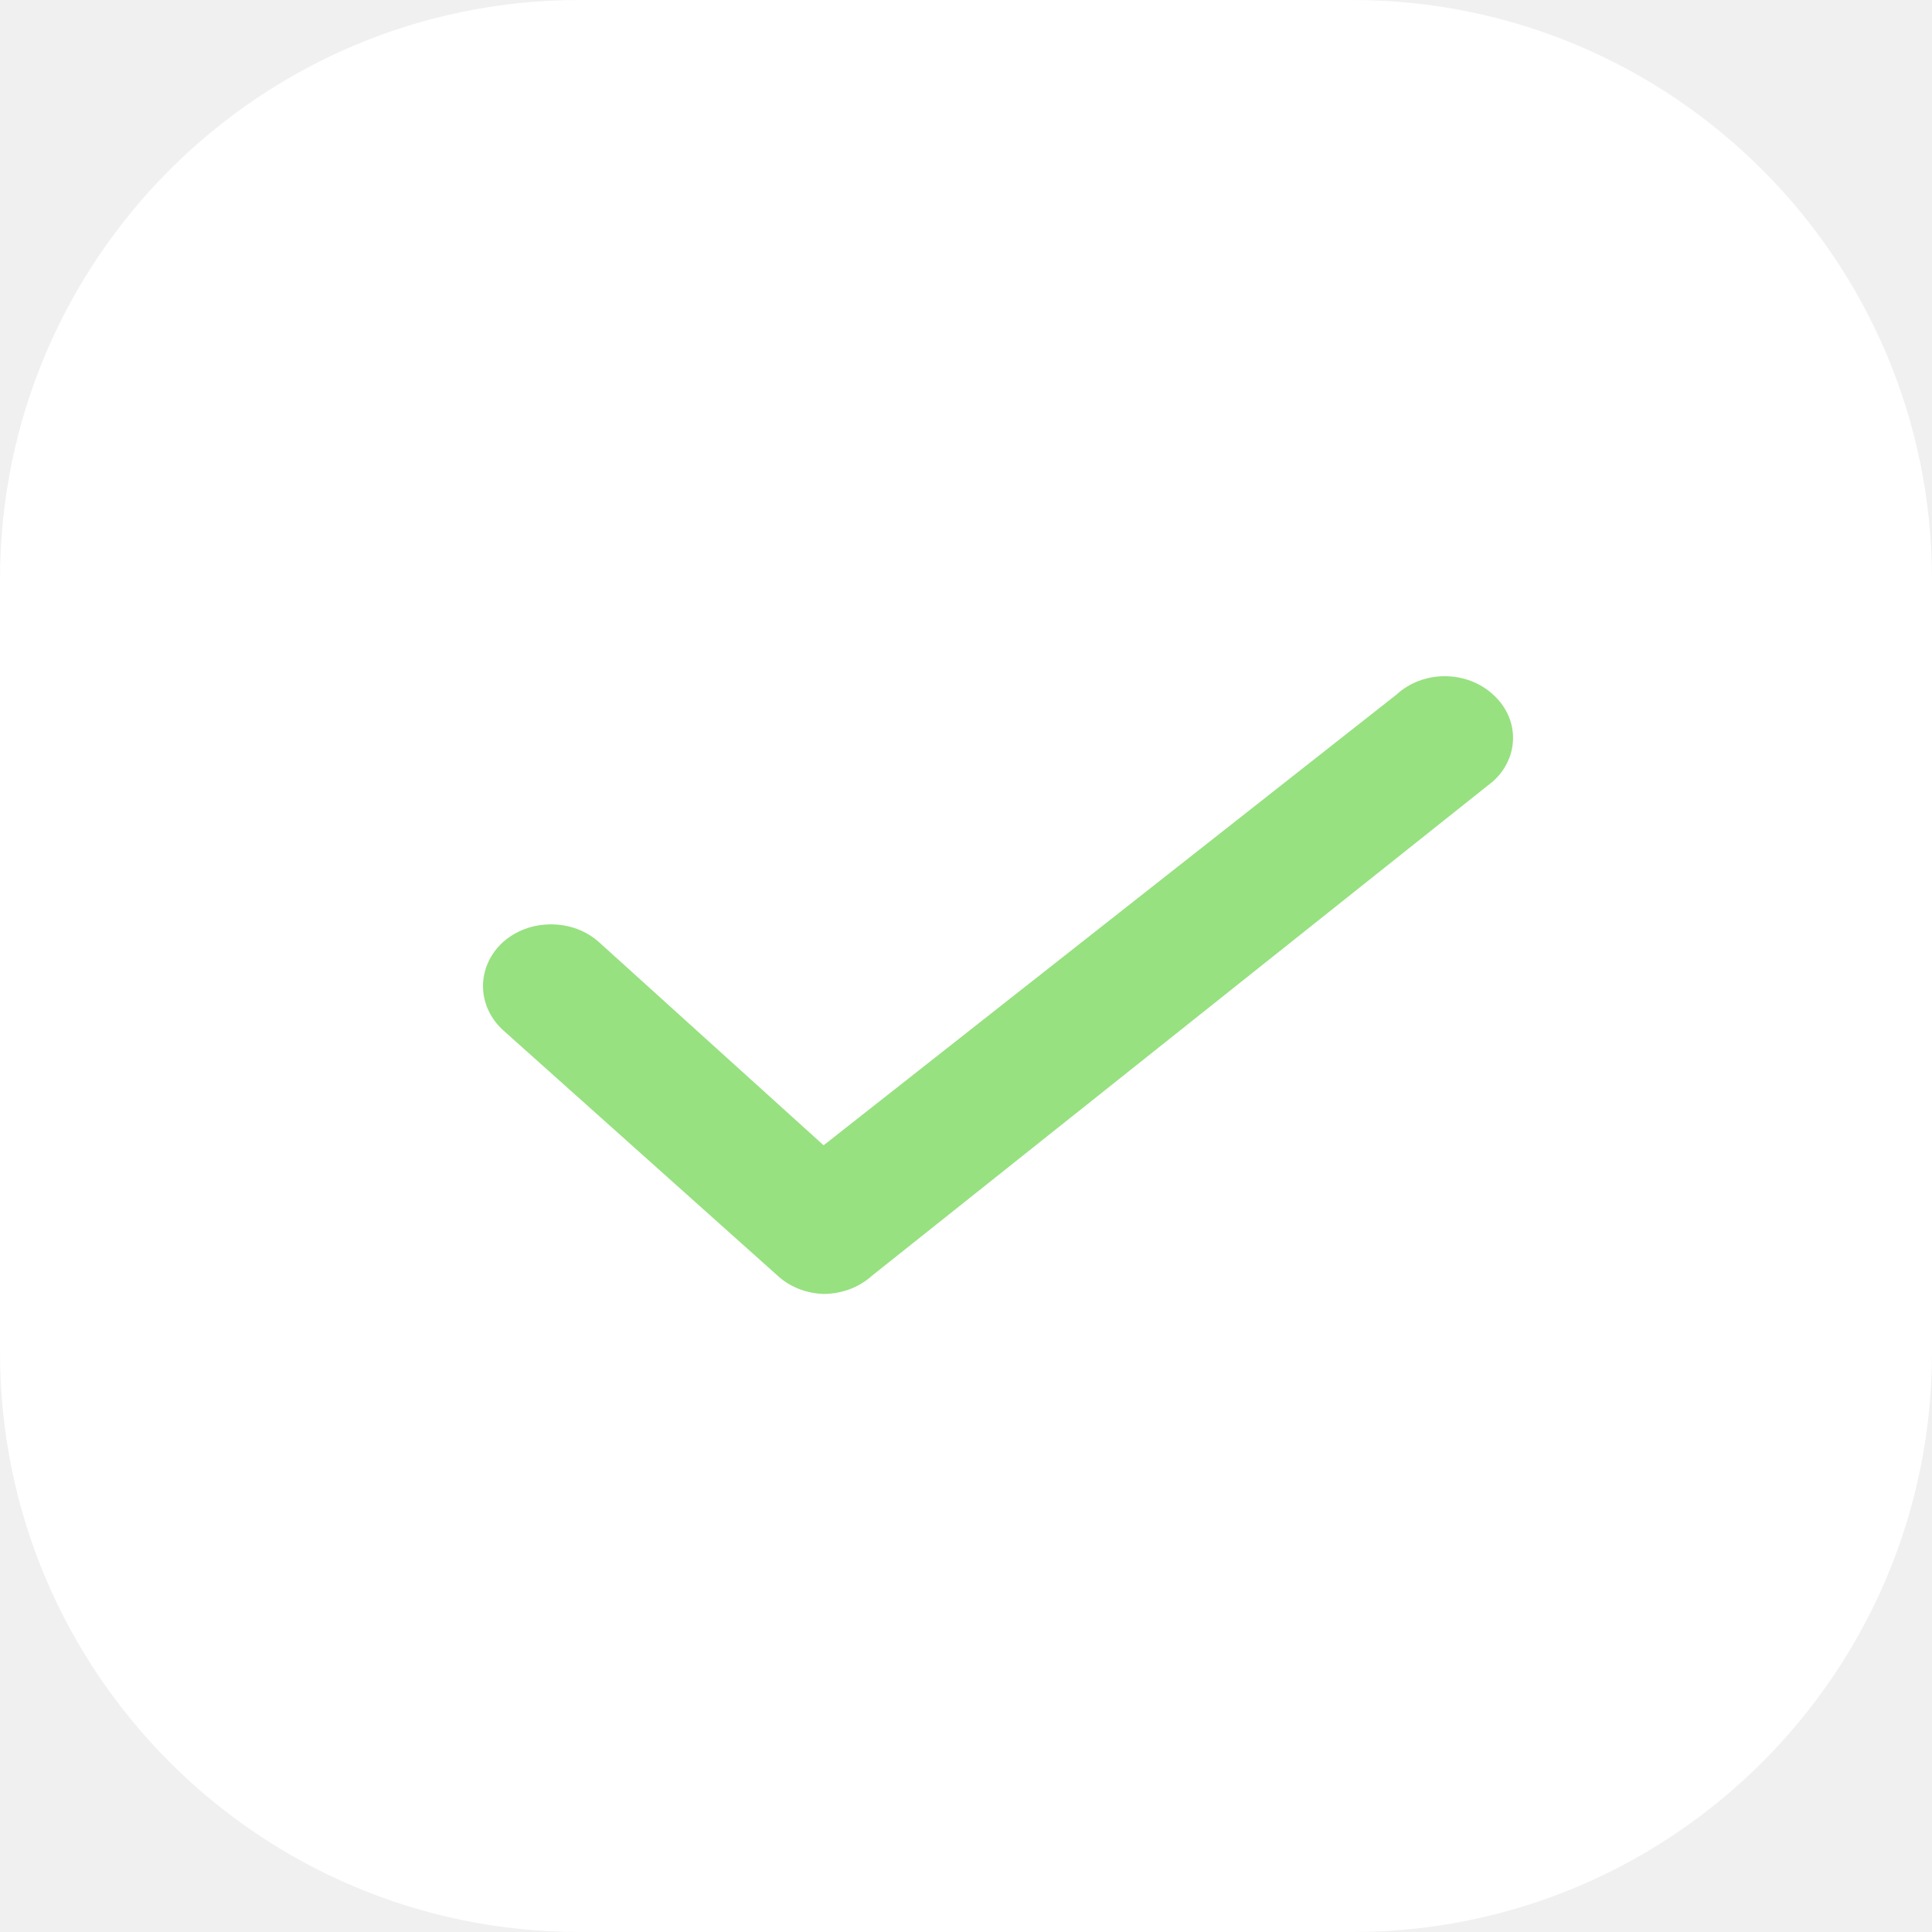
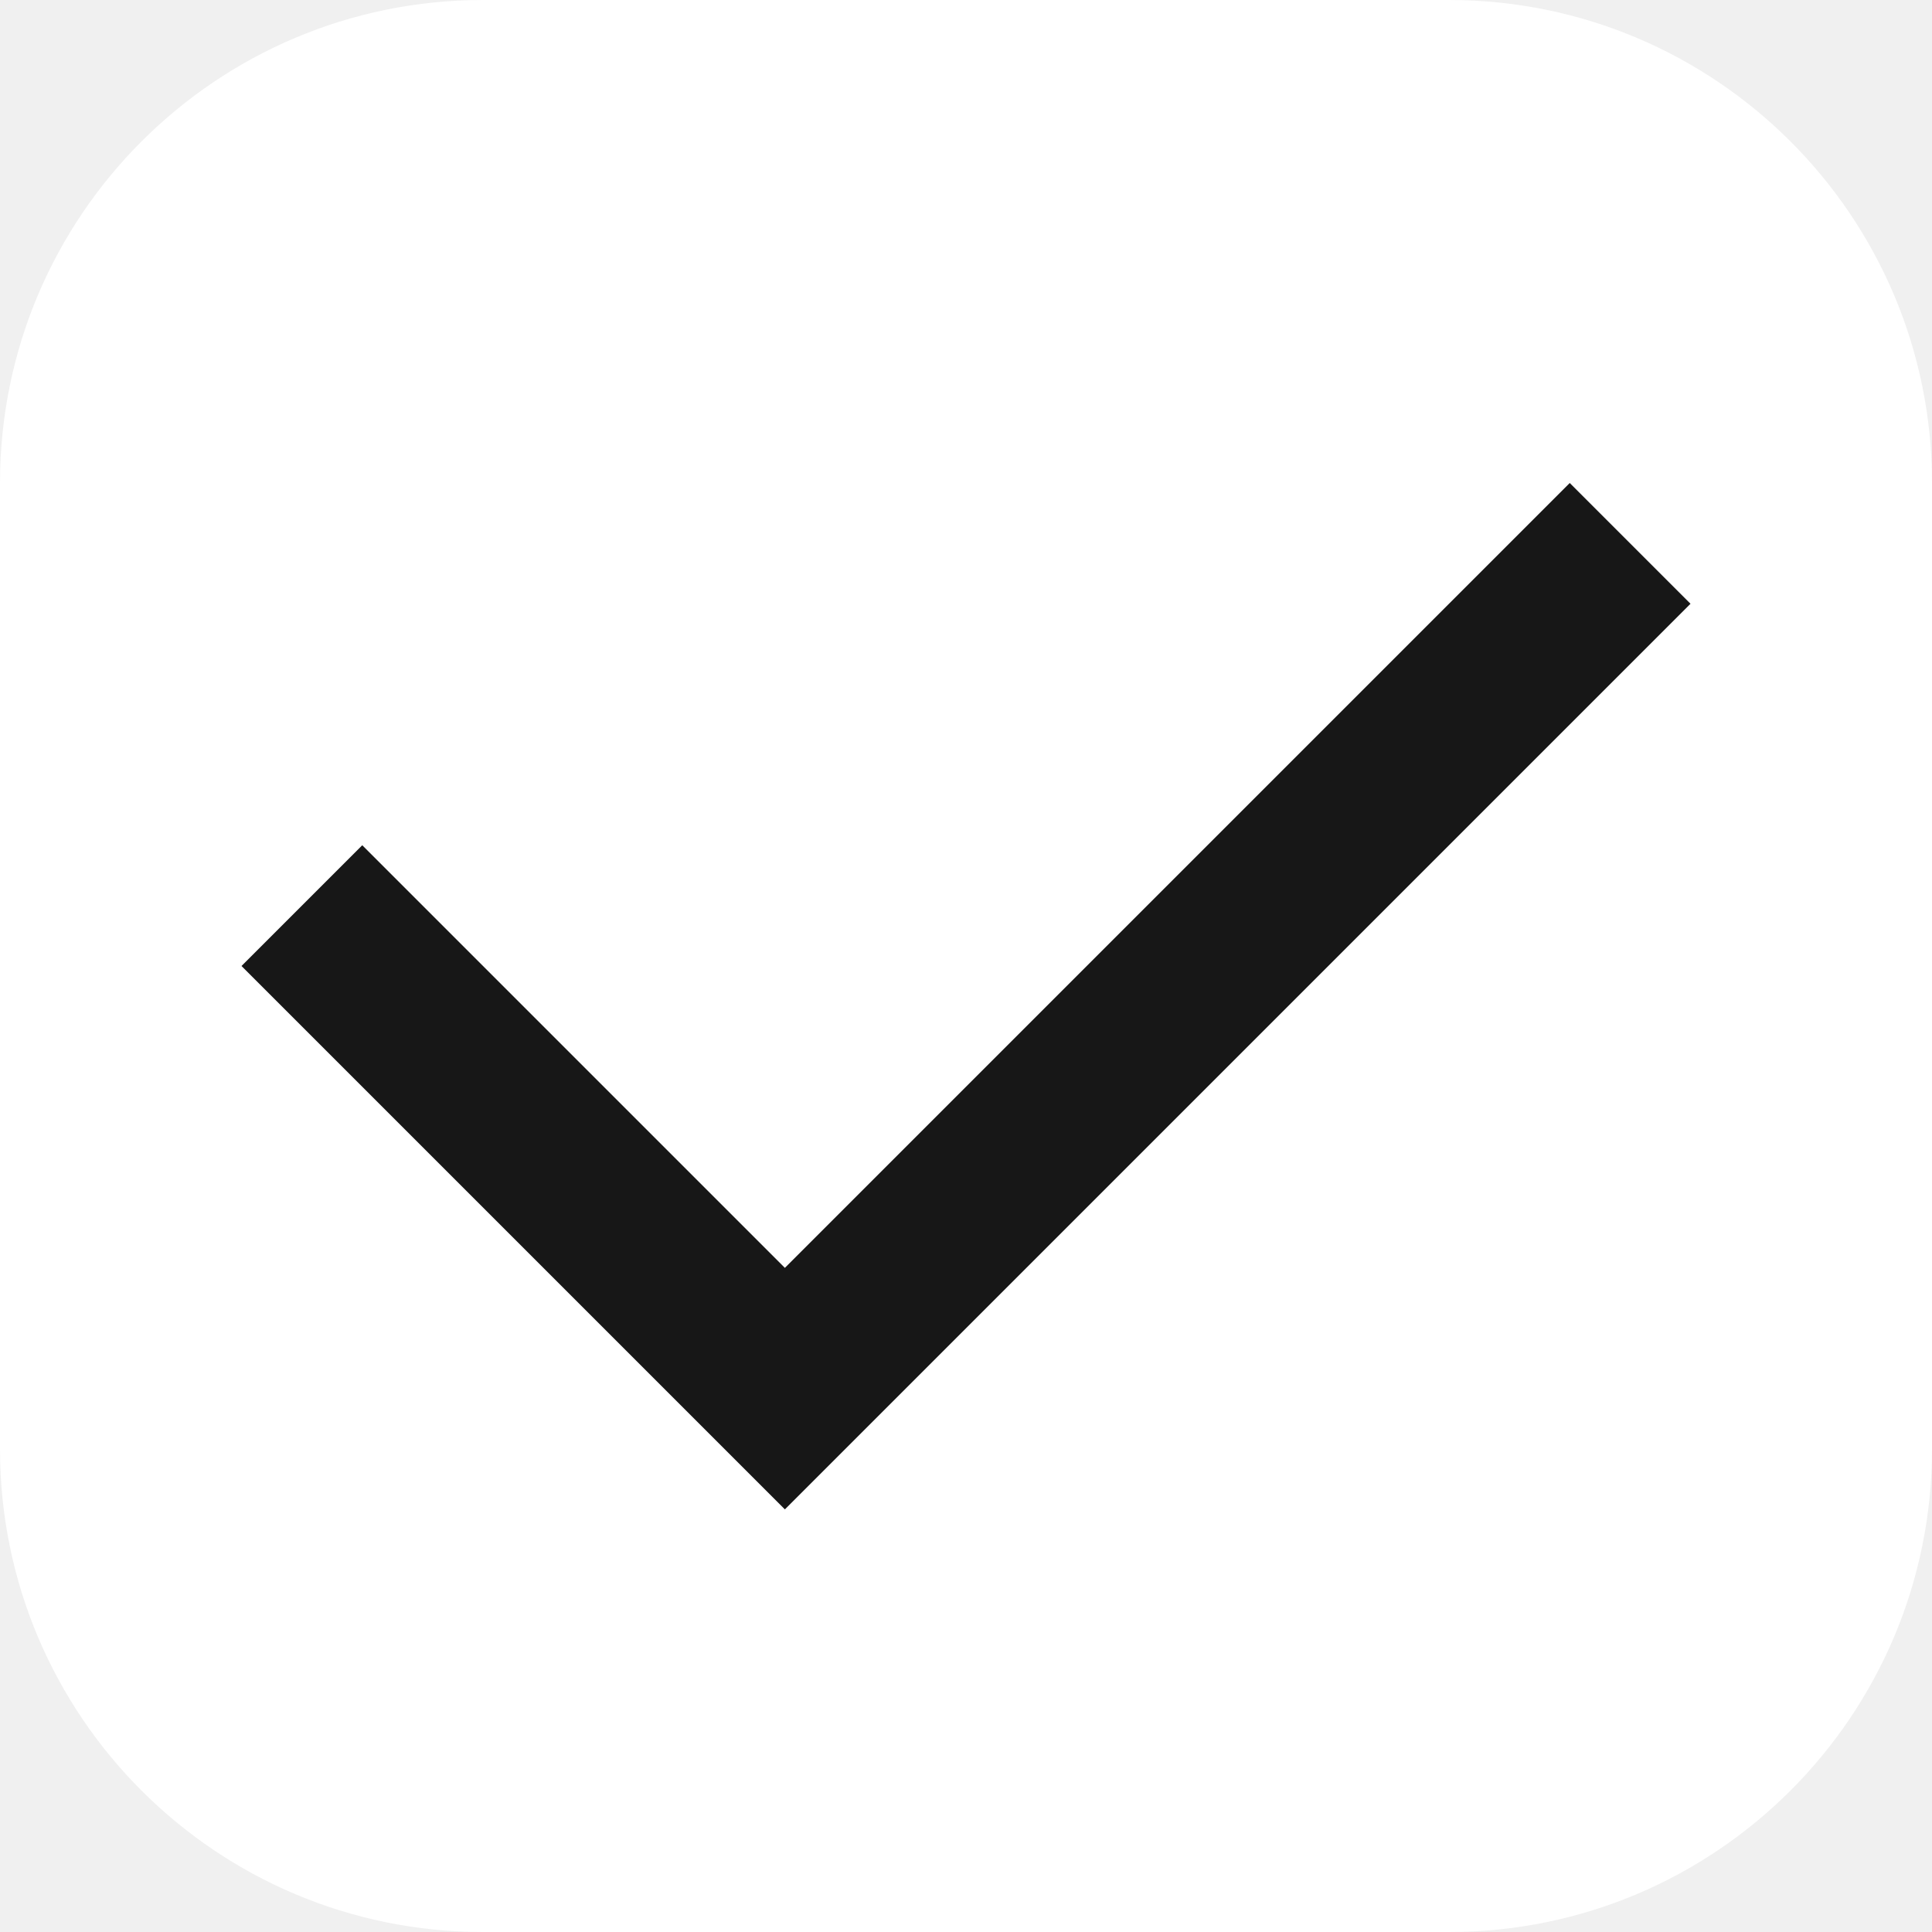
- <svg xmlns="http://www.w3.org/2000/svg" viewBox="0 0 20 20" fill="none">
-   <rect width="20" height="20" rx="6" fill="white" />
-   <path d="M8.526 13.395C8.346 13.389 8.175 13.322 8.05 13.206L5.203 10.66C5.073 10.539 5 10.377 5 10.208C5 10.039 5.073 9.877 5.203 9.756C5.269 9.697 5.347 9.649 5.433 9.617C5.518 9.585 5.611 9.569 5.704 9.569C5.797 9.569 5.889 9.585 5.975 9.617C6.061 9.649 6.139 9.697 6.204 9.756L8.526 11.856L14.458 7.189C14.523 7.129 14.6 7.082 14.686 7.049C14.772 7.017 14.864 7 14.956 7C15.049 7 15.141 7.017 15.227 7.049C15.312 7.082 15.39 7.129 15.455 7.189C15.521 7.248 15.573 7.318 15.609 7.395C15.645 7.472 15.663 7.555 15.663 7.639C15.663 7.722 15.645 7.805 15.609 7.882C15.573 7.96 15.521 8.03 15.455 8.089L9.027 13.206C8.895 13.326 8.715 13.394 8.526 13.395Z" fill="#97E180" />
+ <svg xmlns="http://www.w3.org/2000/svg" width="16" height="16" viewBox="0 0 16 16" fill="none">
+   <rect width="16" height="16" rx="4" fill="white" />
+   <path d="M6.5 10.5L13 4L14 5L6.5 12.5L2 8L3 7L6.5 10.5Z" fill="#171717" />
</svg>
